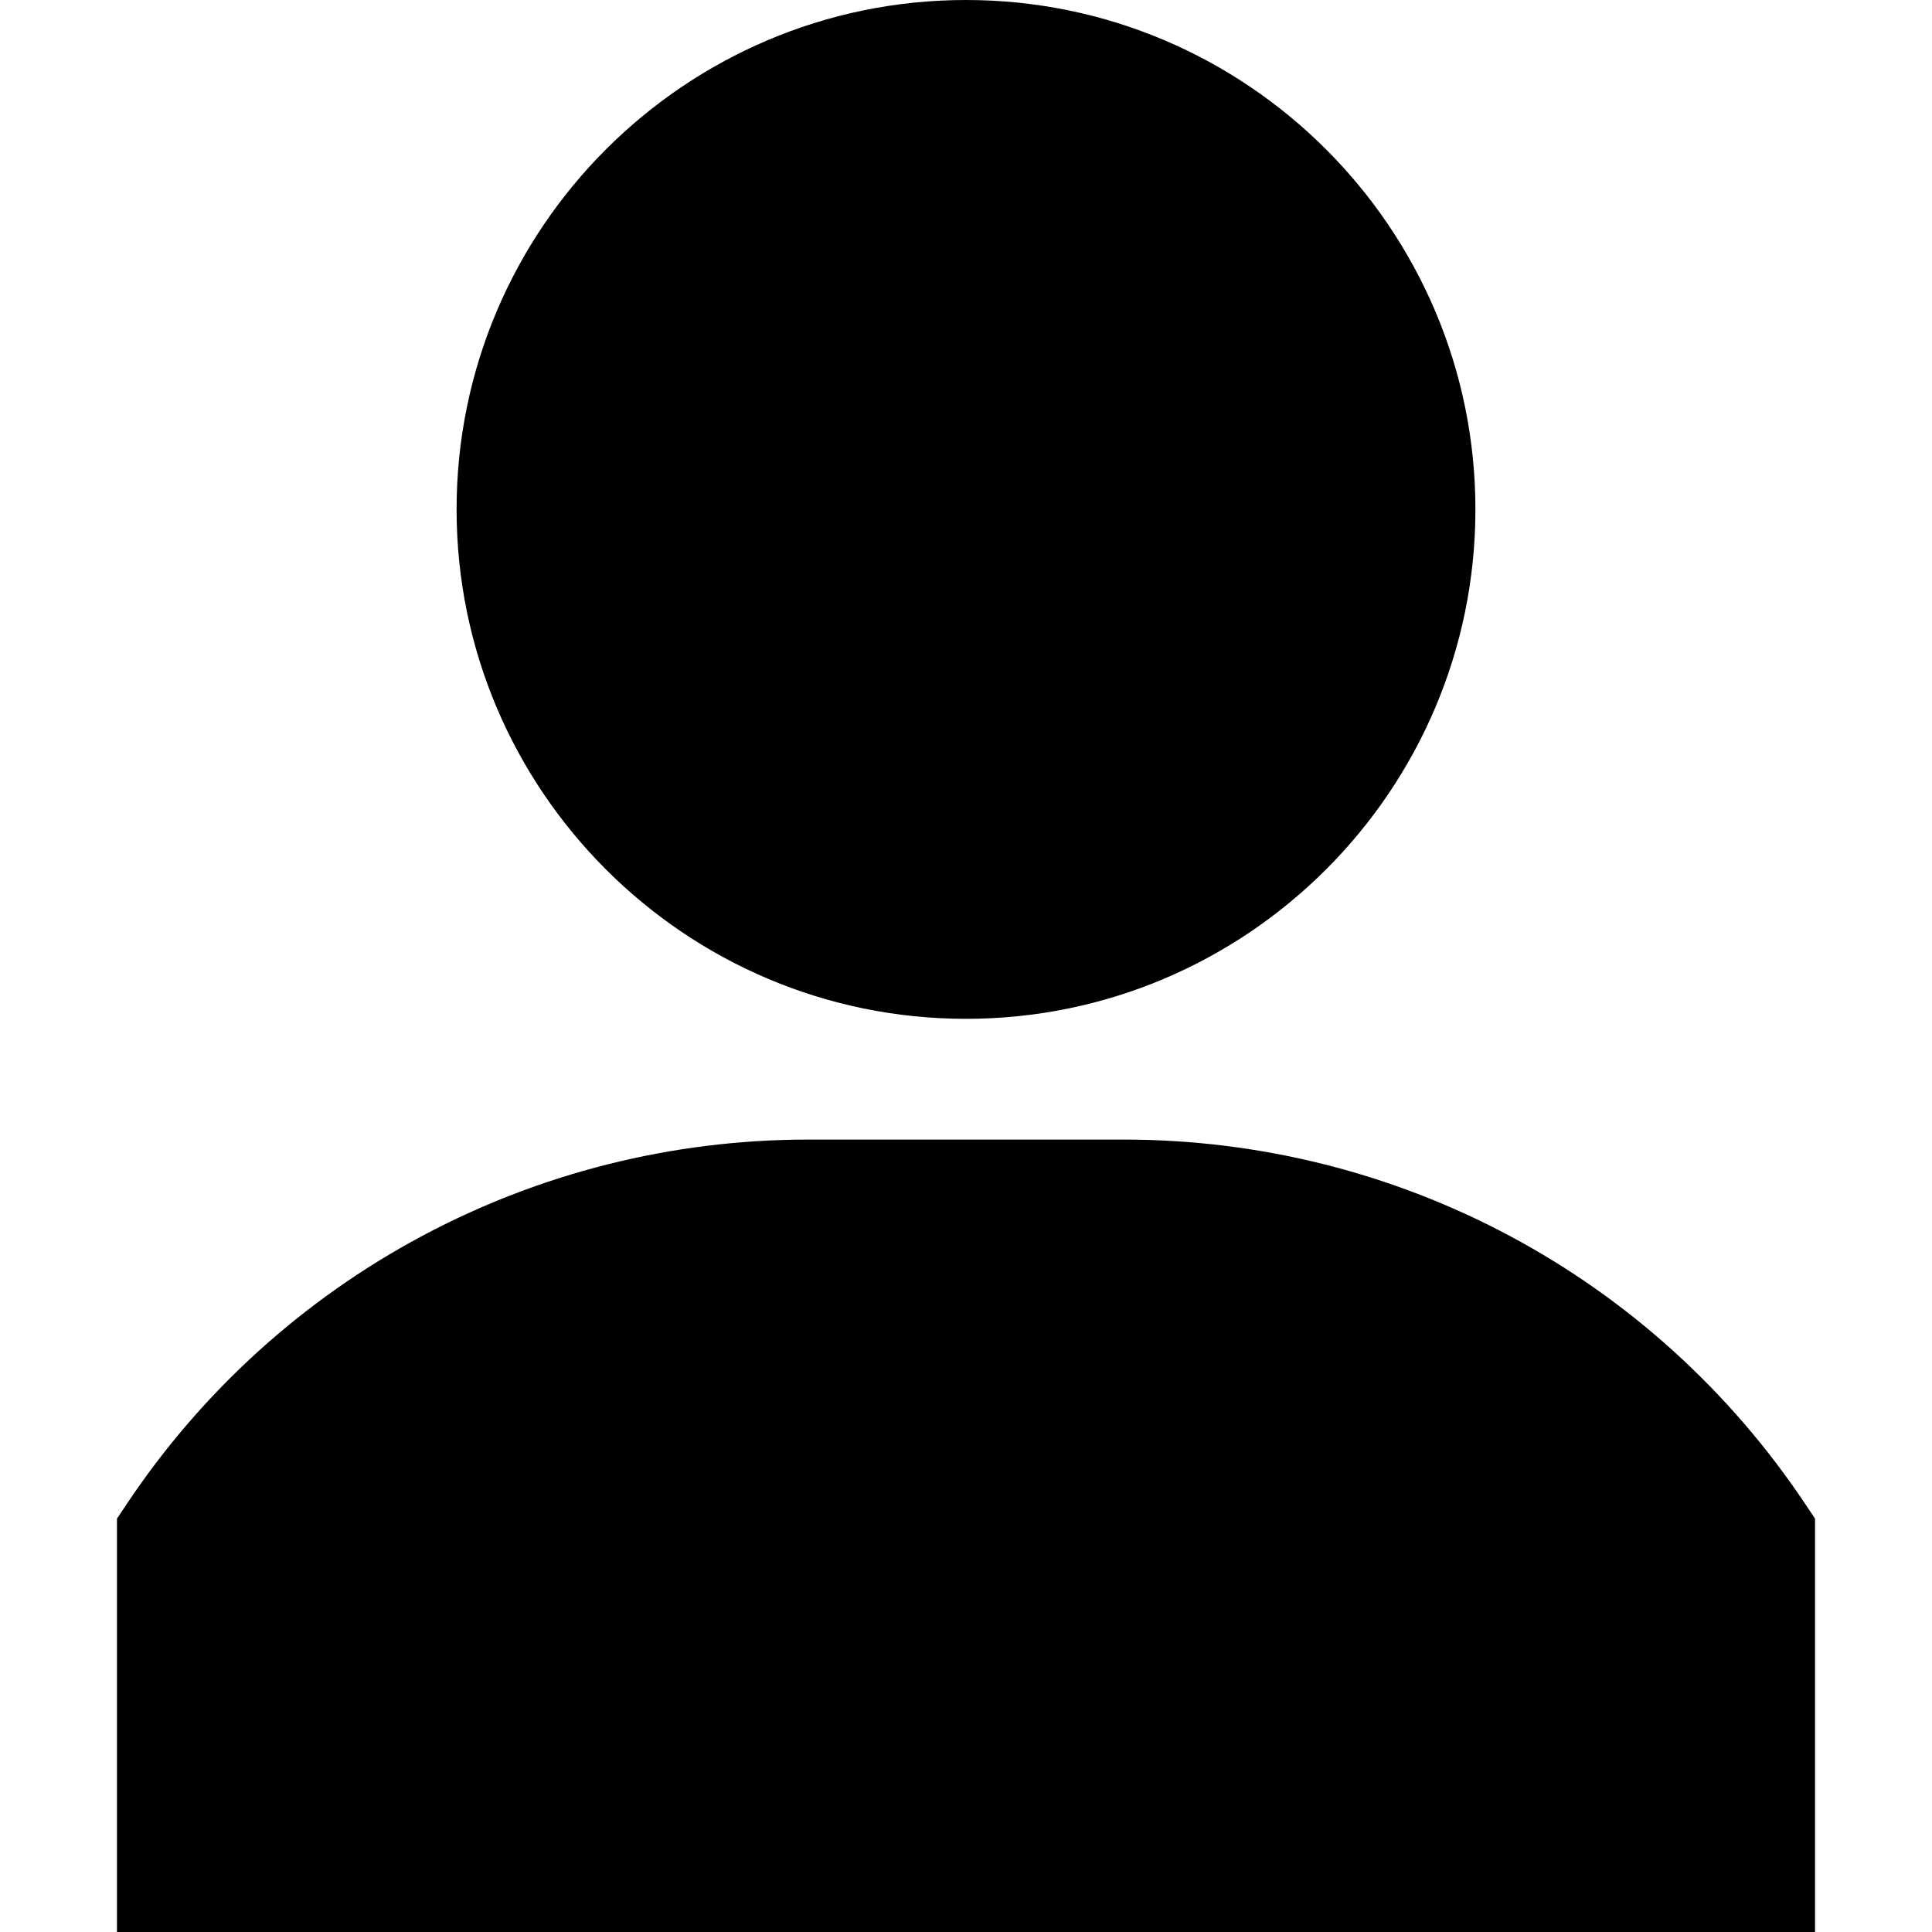
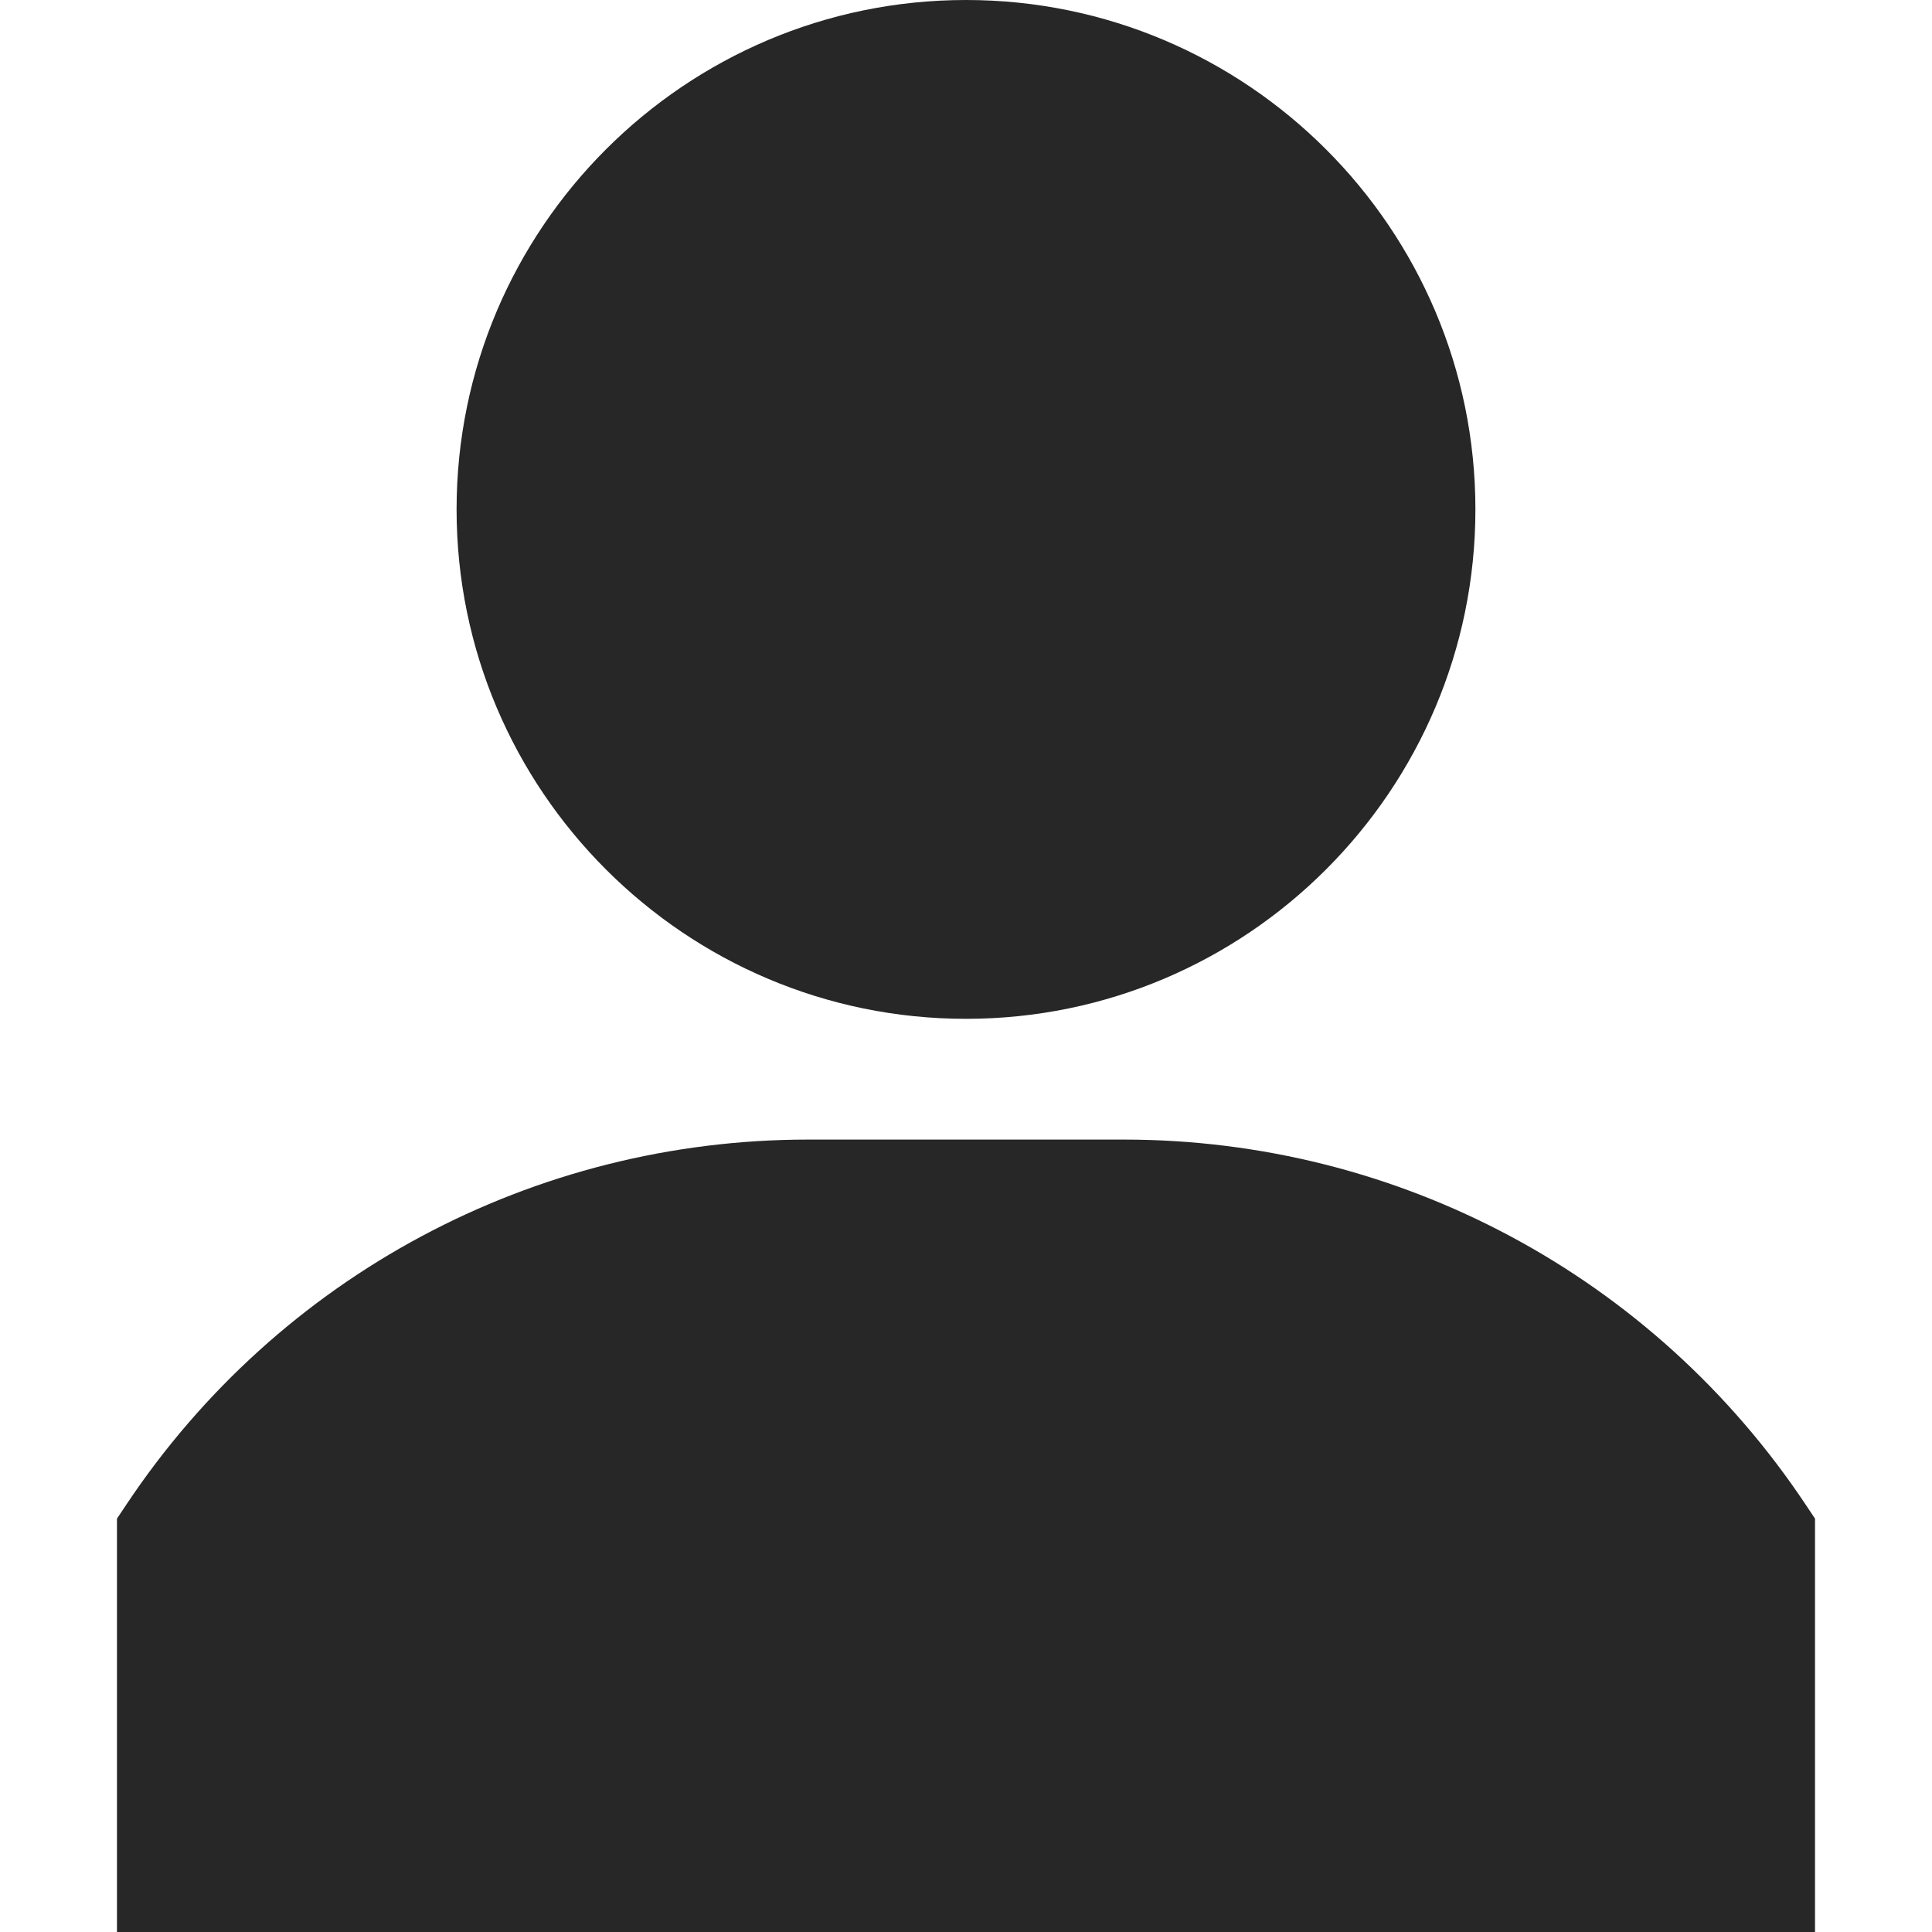
- <svg xmlns="http://www.w3.org/2000/svg" version="1.1" id="Capa_1" x="0px" y="0px" viewBox="0 0 512 512" style="enable-background:new 0 0 512 512;" xml:space="preserve">
+ <svg xmlns="http://www.w3.org/2000/svg" version="1.1" id="Capa_1" fill="#272727" x="0px" y="0px" viewBox="0 0 512 512" style="enable-background:new 0 0 512 512;" xml:space="preserve">
  <g>
    <g>
      <path d="M255.999,0c-74.443,0-135,60.557-135,135s60.557,135,135,135s135-60.557,135-135S330.442,0,255.999,0z" />
    </g>
  </g>
  <g>
    <g>
      <path d="M478.48,398.68C438.124,338.138,370.579,302,297.835,302h-83.672c-72.744,0-140.288,36.138-180.644,96.68l-2.52,3.779V512    h450h0.001V402.459L478.48,398.68z" />
    </g>
  </g>
  <g>
</g>
  <g>
</g>
  <g>
</g>
  <g>
</g>
  <g>
</g>
  <g>
</g>
  <g>
</g>
  <g>
</g>
  <g>
</g>
  <g>
</g>
  <g>
</g>
  <g>
</g>
  <g>
</g>
  <g>
</g>
  <g>
</g>
</svg>
